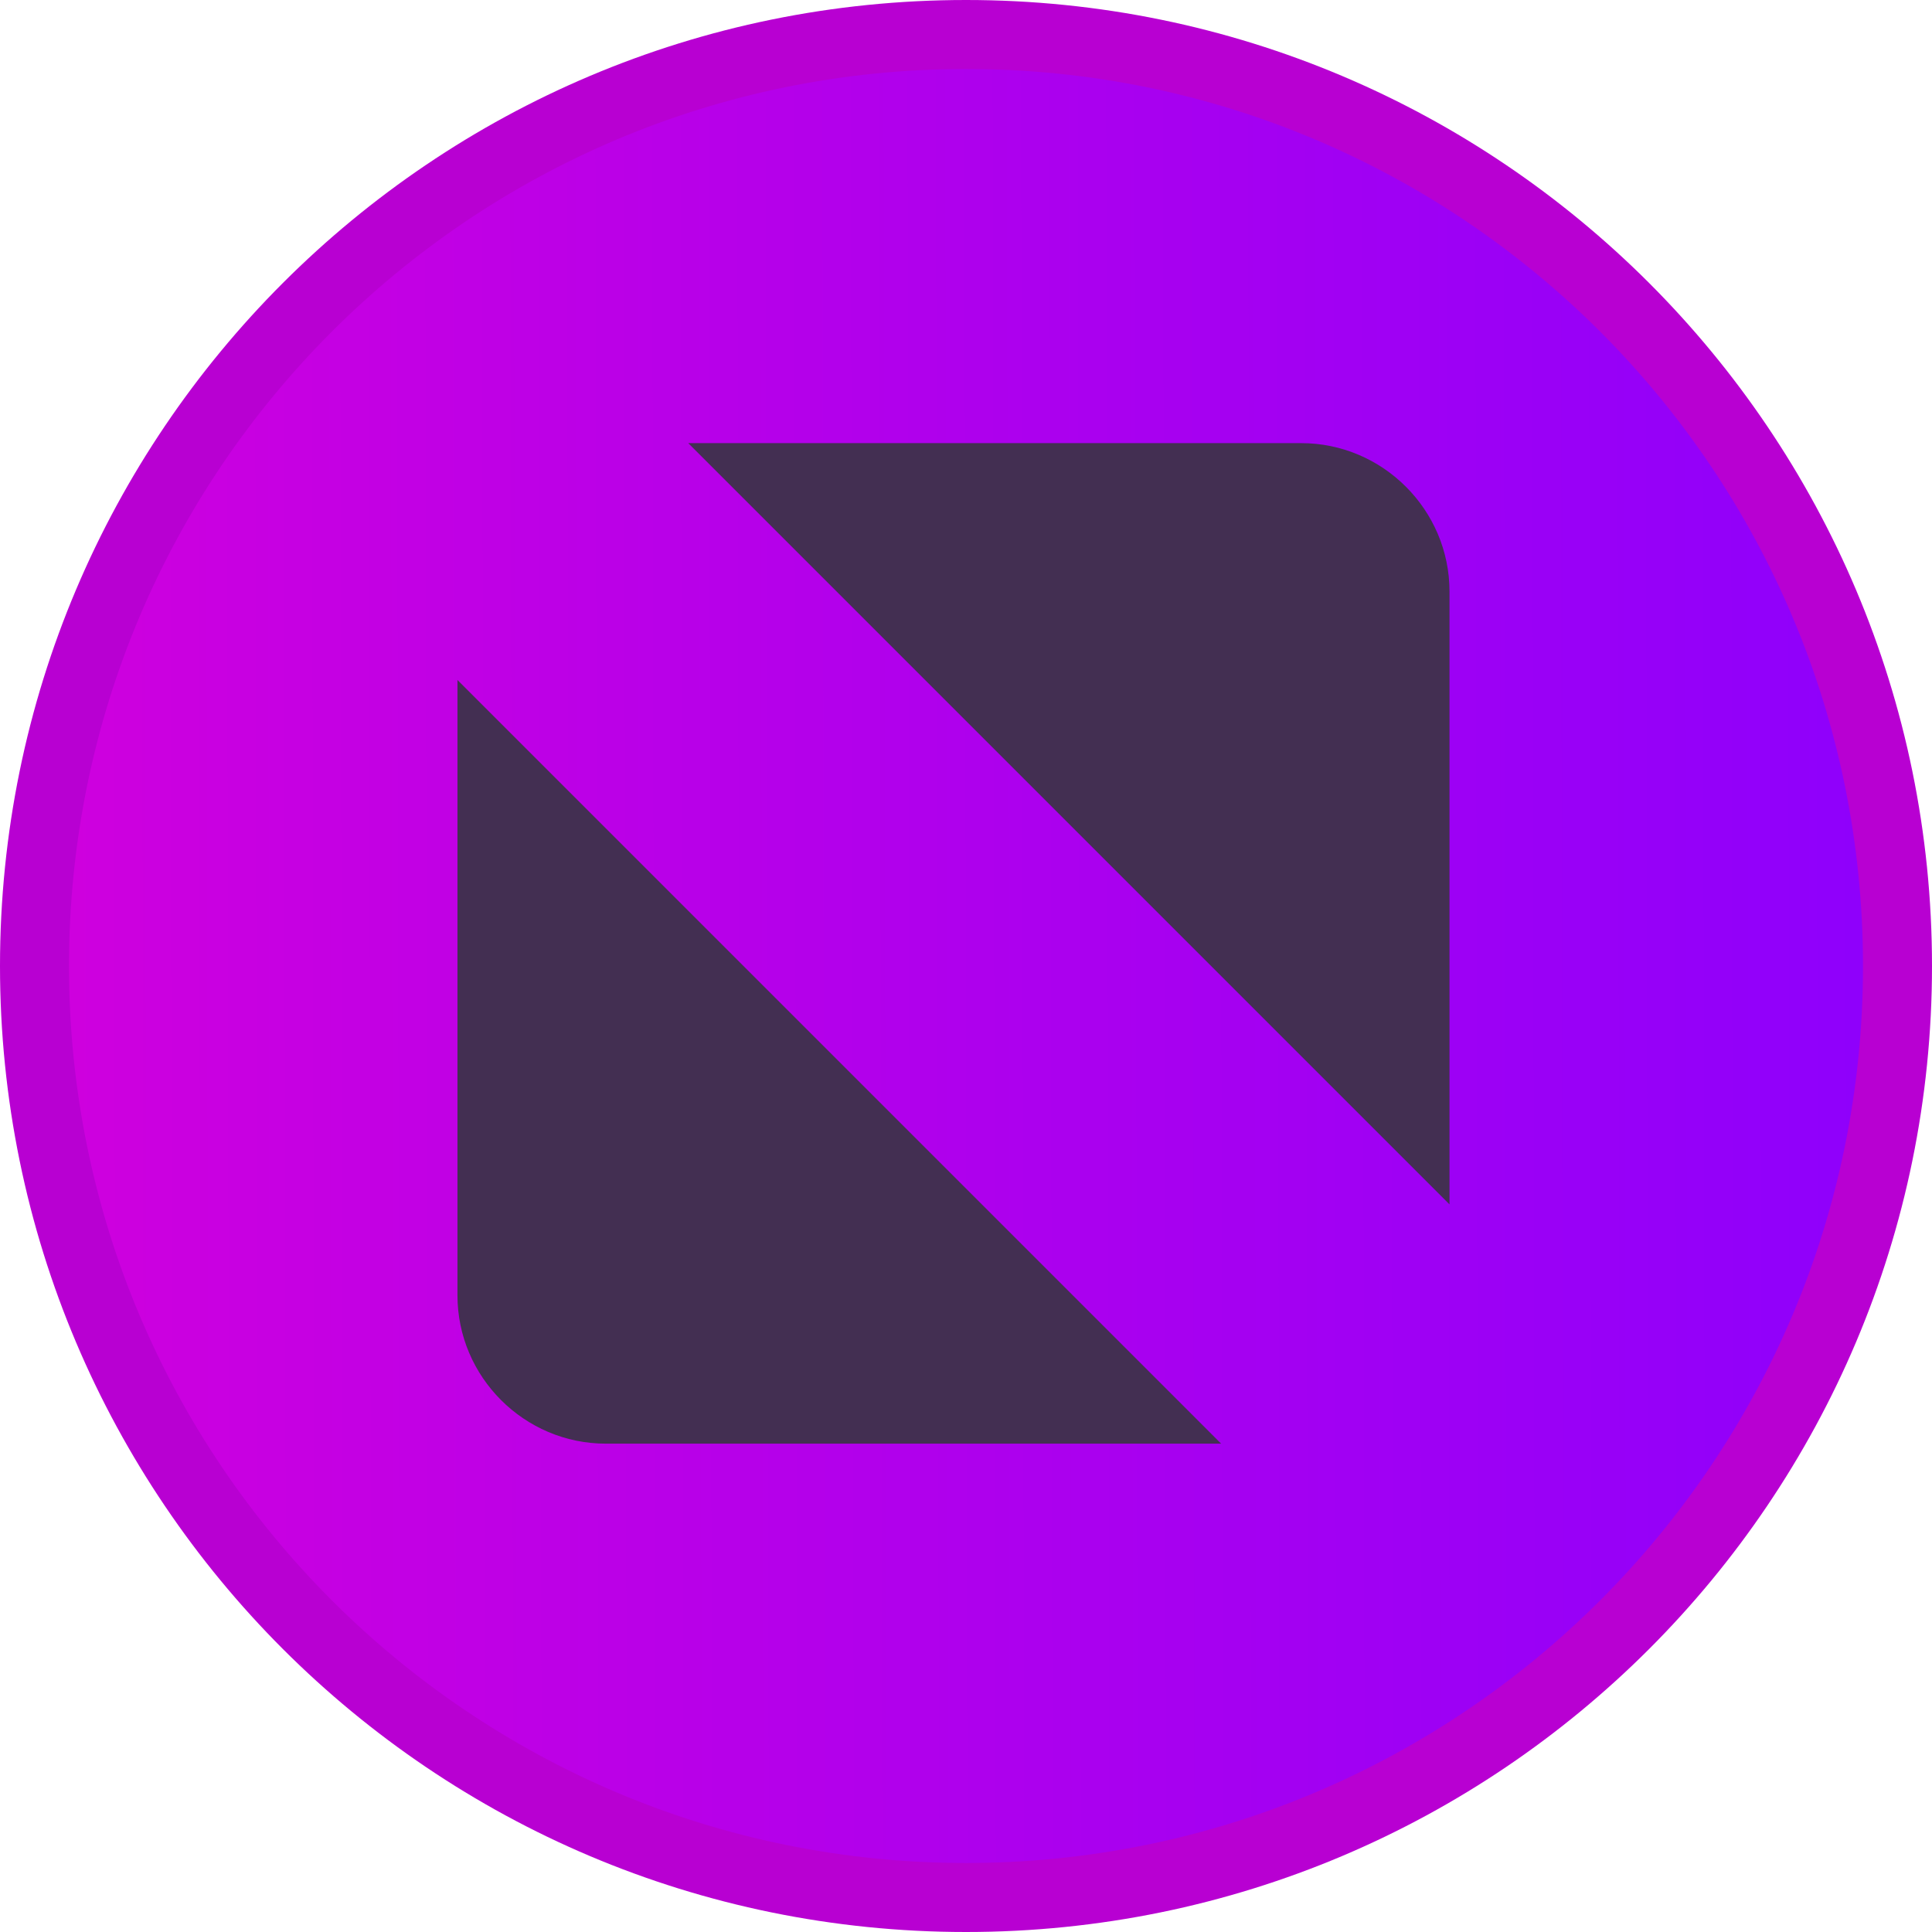
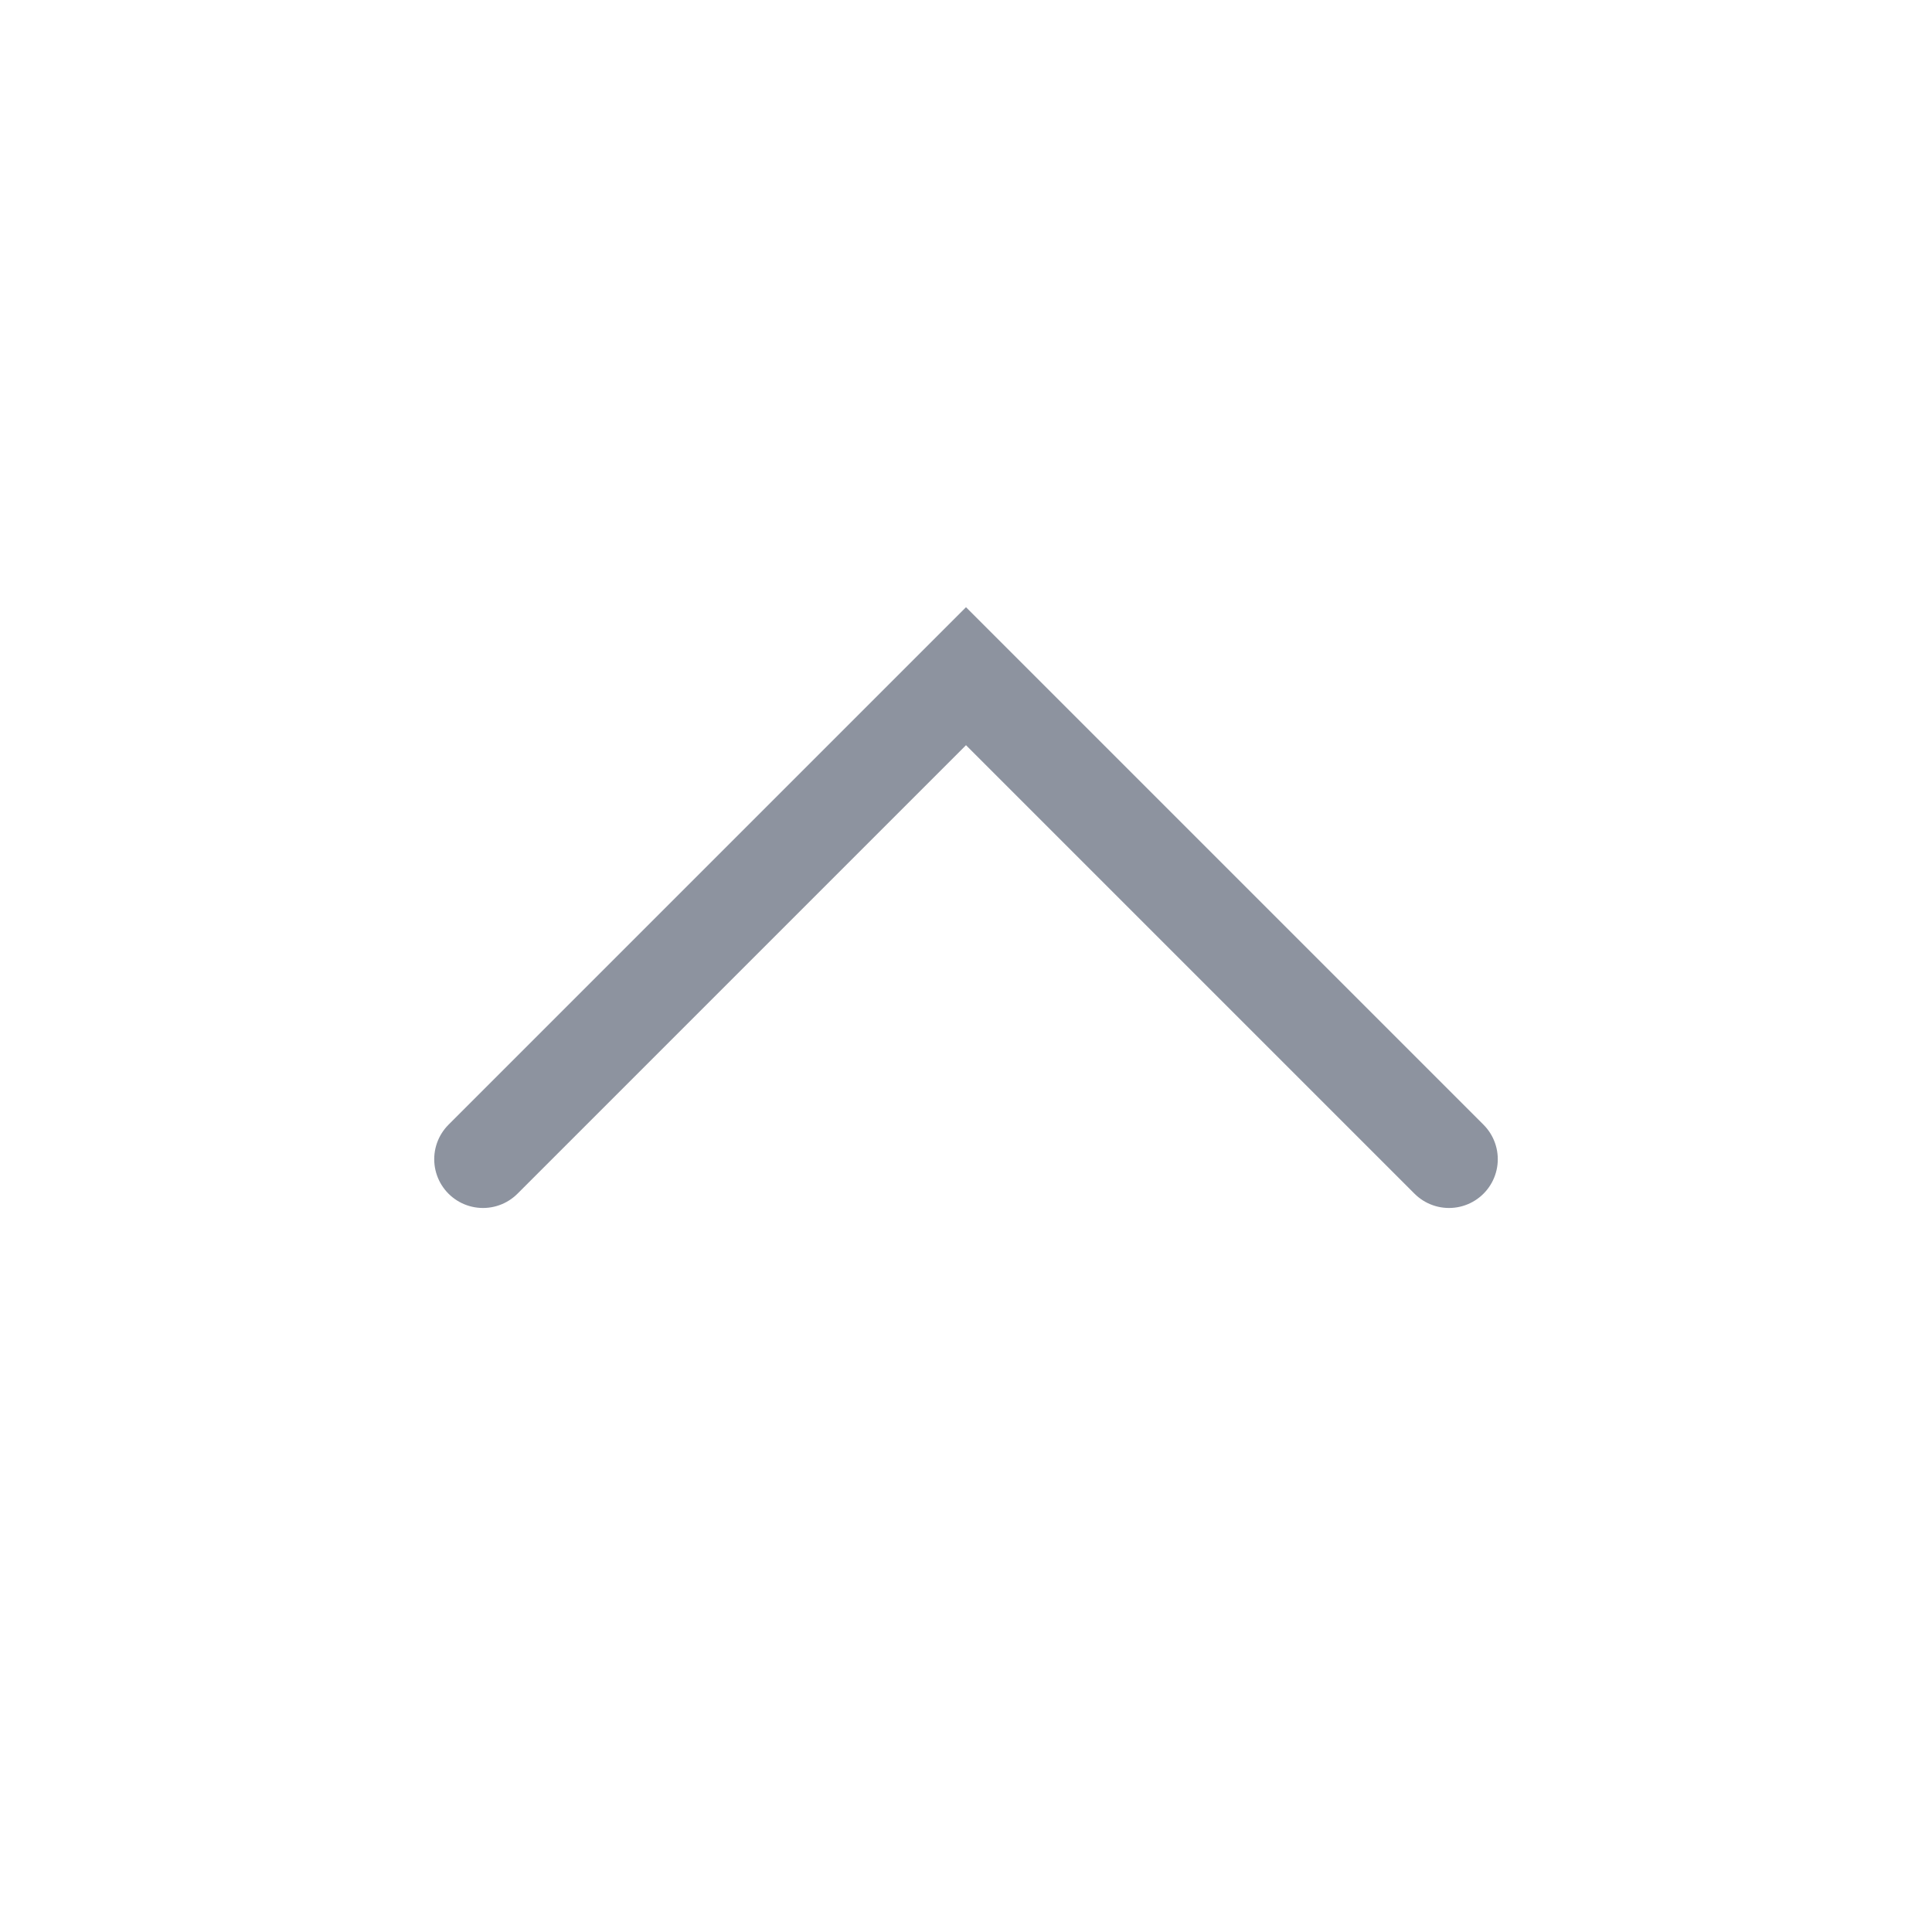
<svg xmlns="http://www.w3.org/2000/svg" viewBox="0 0 50 50" version="1.2" baseProfile="tiny">
  <defs>
-     <linearGradient gradientUnits="userSpaceOnUse" x1="49.195" y1="515.033" x2="1067.24" y2="516.85" id="gradient1">
-       <stop offset="0" stop-color="#d300dc" stop-opacity="1" />
-       <stop offset="1" stop-color="#8700ff" stop-opacity="1" />
-     </linearGradient>
-   </defs>
+ </defs>
  <g fill="none" stroke="black" stroke-width="1" fill-rule="evenodd" stroke-linecap="square" stroke-linejoin="bevel">
-     <g fill="#b800d2" fill-opacity="1" stroke="none" transform="matrix(0.0548323,0,0,-0.0548323,-4.51811,49.8508)" font-family="Clarity City" font-size="10" font-weight="400" font-style="normal">
-       <path vector-effect="none" fill-rule="evenodd" d="M538.338,-2.721 C790.141,-2.721 994.27,201.409 994.27,453.214 C994.27,705.021 790.141,909.15 538.338,909.15 C286.529,909.15 82.399,705.021 82.399,453.214 C82.399,201.409 286.529,-2.721 538.338,-2.721 " />
+     <g fill="#8d939f" fill-opacity="0" stroke="none" transform="matrix(2.5,0,0,2.5,2.5,2.5)" font-family="Clarity City" font-size="10" font-weight="400" font-style="normal">
+       <circle cx="9" cy="9" r="9" />
    </g>
-     <g fill="url(#gradient1)" stroke="none" transform="matrix(0.0548323,0,0,-0.0548323,-4.51811,49.8508)" font-family="Clarity City" font-size="10" font-weight="400" font-style="normal">
-       <path vector-effect="none" fill-rule="evenodd" d="M538.337,29.846 C772.155,29.846 961.703,219.398 961.703,453.216 C961.703,687.036 772.155,876.584 538.337,876.584 C304.514,876.584 114.966,687.036 114.966,453.216 C114.966,219.398 304.514,29.846 538.337,29.846 " />
-     </g>
-     <g fill="#432f52" fill-opacity="1" stroke="none" transform="matrix(0.05936,0,0,-0.0593601,-1.0268,50.0523)" font-family="Clarity City" font-size="10" font-weight="400" font-style="normal">
-       <path vector-effect="none" fill-rule="evenodd" d="M317.364,650.001 L584.563,650.001 C620.142,650.001 649.255,620.888 649.255,585.306 L649.255,318.11 L317.364,650.001 M549.688,213.79 L281.435,213.79 C245.852,213.79 216.743,242.899 216.743,278.481 L216.743,546.735 L549.688,213.79" />
+     <g fill="none" stroke="#8d939f" stroke-opacity="1" stroke-width="1.01" stroke-linecap="round" stroke-linejoin="miter" stroke-miterlimit="2" transform="matrix(2.5,0,0,2.5,2.5,2.5)" font-family="Clarity City" font-size="10" font-weight="400" font-style="normal">
+       <polyline fill="none" vector-effect="none" points="4,11 9,6 14,11 " />
    </g>
    <g fill="none" stroke="#000000" stroke-opacity="1" stroke-width="1" stroke-linecap="square" stroke-linejoin="bevel" transform="matrix(1,0,0,1,0,0)" font-family="Clarity City" font-size="10" font-weight="400" font-style="normal">
</g>
  </g>
</svg>
